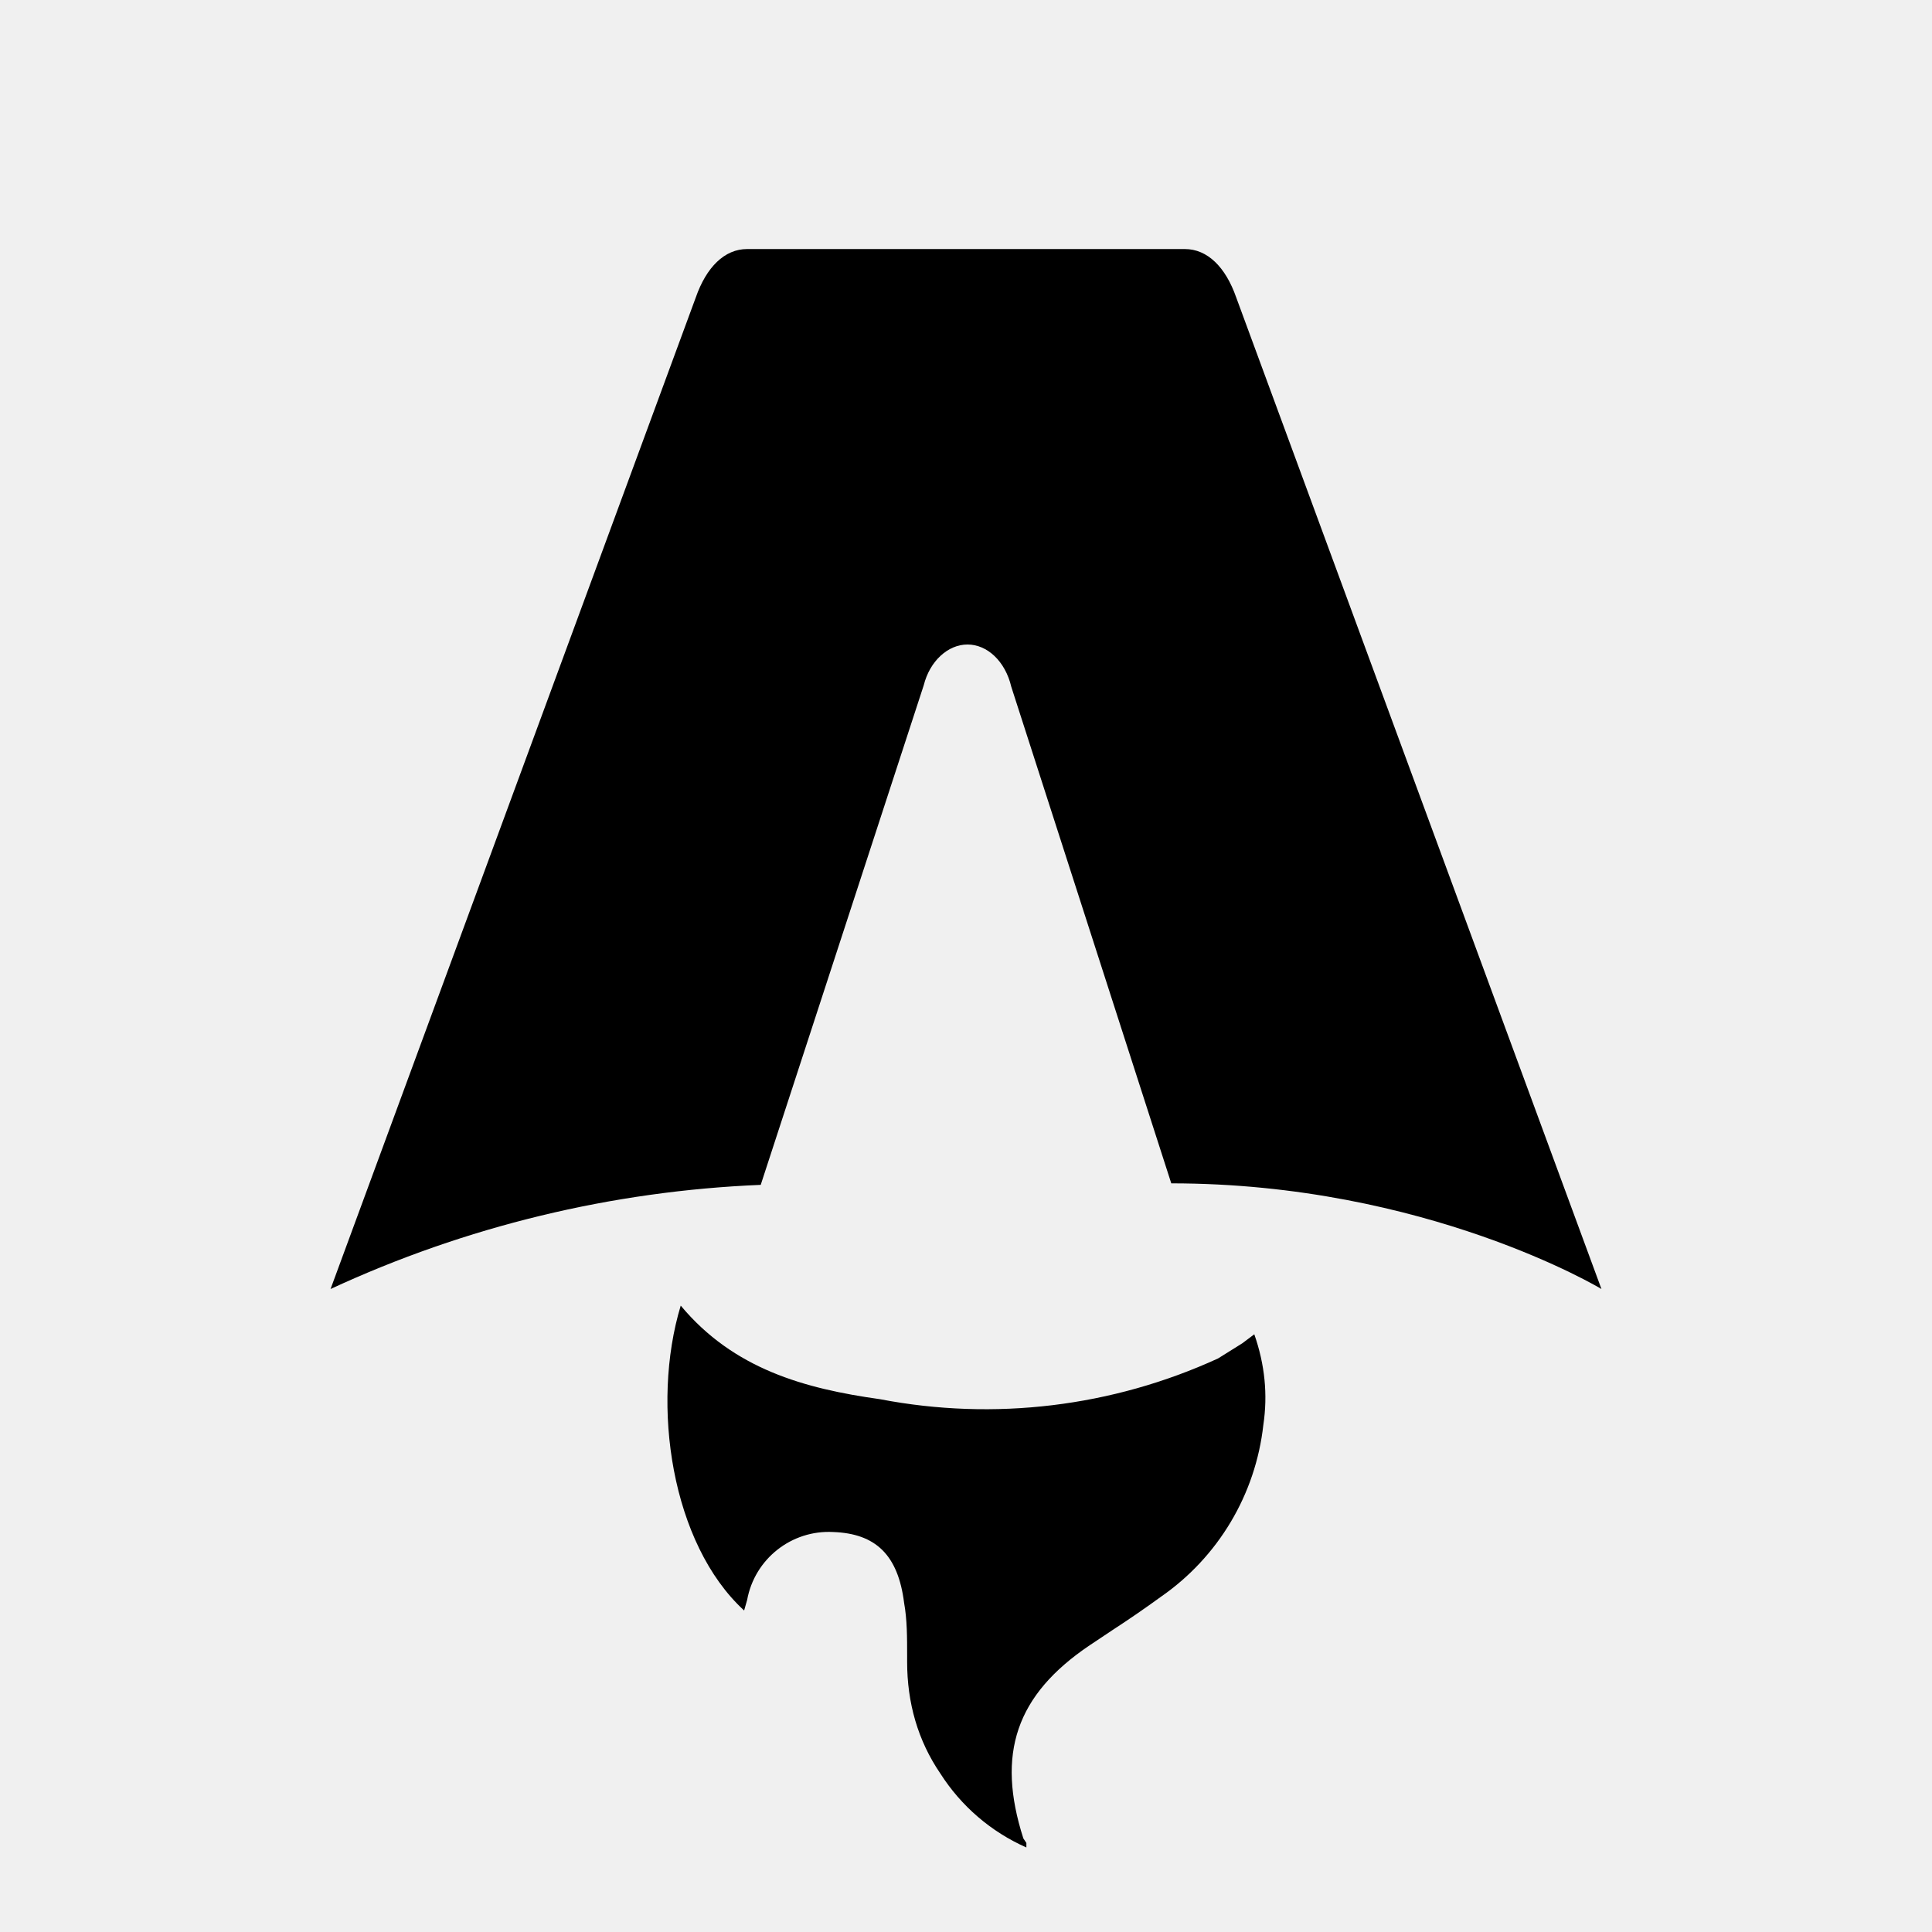
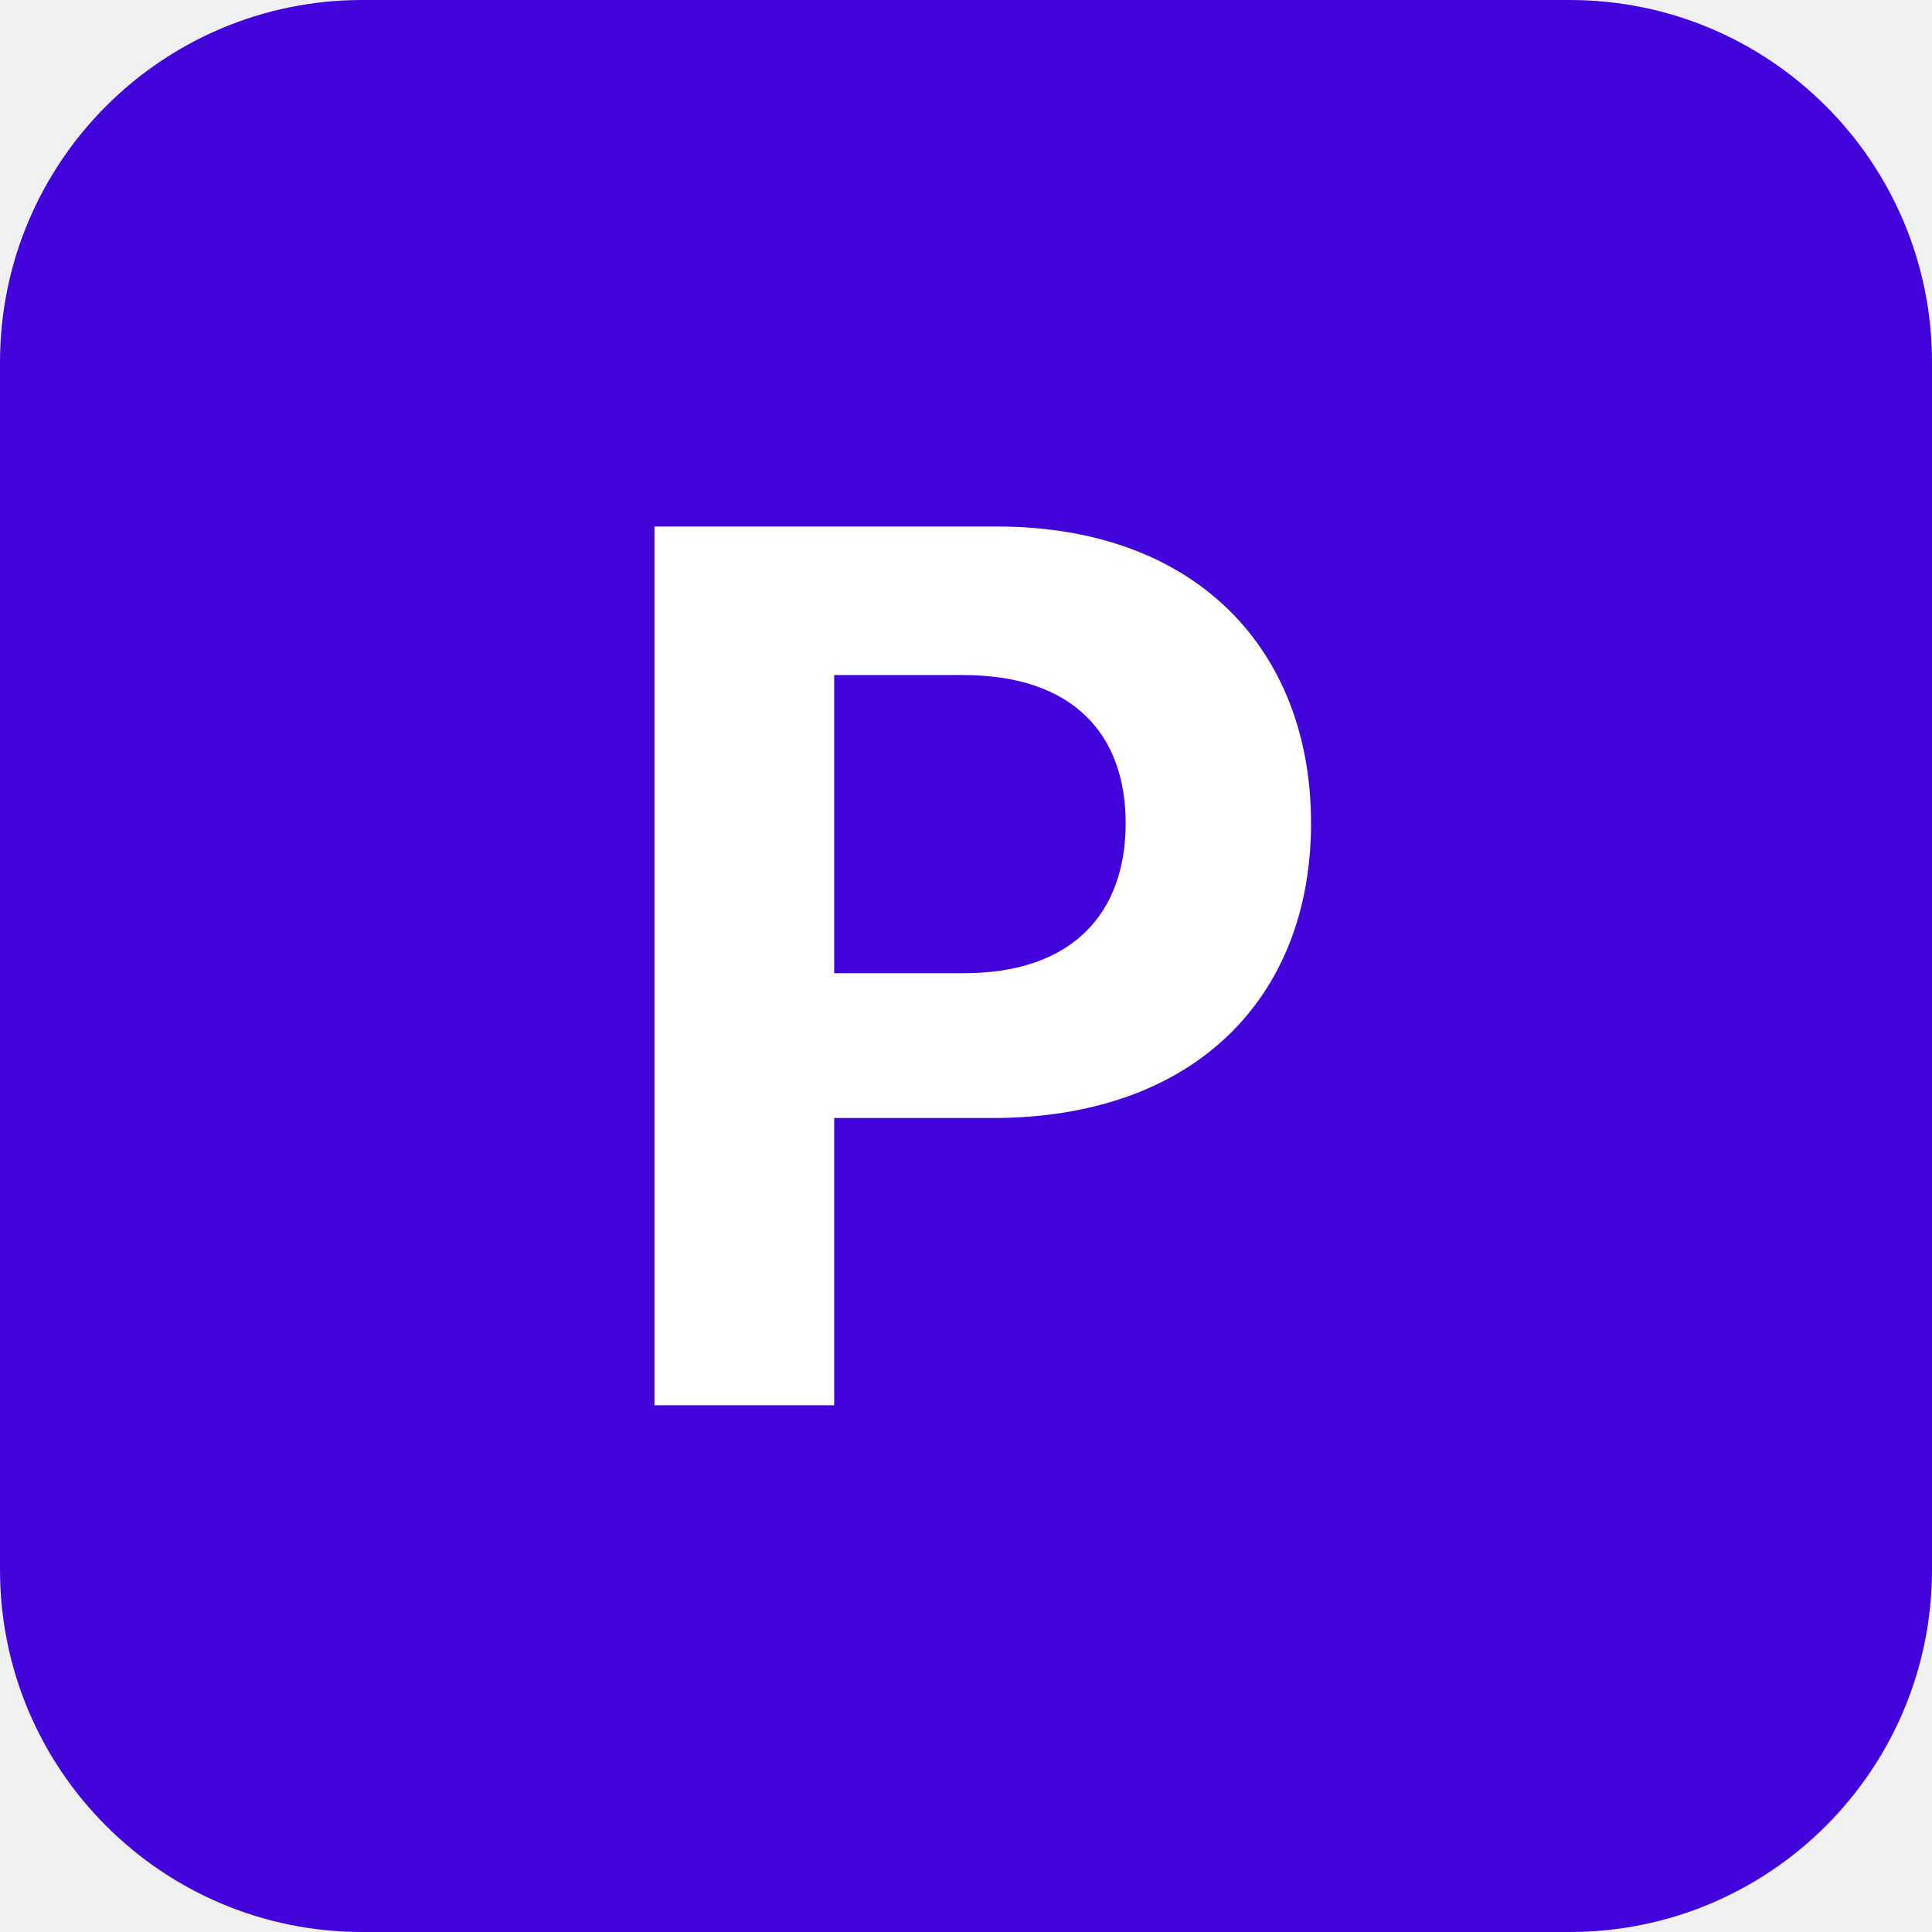
- <svg xmlns="http://www.w3.org/2000/svg" fill="none" viewBox="0 0 128 128">
-   <path d="M50.4 78.5a75.1 75.1 0 0 0-28.5 6.9l24.2-65.7c.7-2 1.9-3.2 3.4-3.2h29c1.5 0 2.7 1.2 3.4 3.2l24.2 65.7s-11.6-7-28.5-7L67 45.5c-.4-1.7-1.6-2.8-2.9-2.8-1.3 0-2.5 1.1-2.9 2.7L50.4 78.5Zm-1.1 28.2Zm-4.2-20.2c-2 6.6-.6 15.8 4.2 20.2a17.5 17.5 0 0 1 .2-.7 5.5 5.5 0 0 1 5.7-4.5c2.8.1 4.3 1.5 4.7 4.7.2 1.1.2 2.3.2 3.5v.4c0 2.7.7 5.2 2.2 7.4a13 13 0 0 0 5.7 4.9v-.3l-.2-.3c-1.8-5.6-.5-9.5 4.4-12.8l1.5-1a73 73 0 0 0 3.2-2.2 16 16 0 0 0 6.8-11.4c.3-2 .1-4-.6-6l-.8.6-1.6 1a37 37 0 0 1-22.4 2.7c-5-.7-9.7-2-13.2-6.2Z" />
-   <style>
-         path { fill: #000; }
-         @media (prefers-color-scheme: dark) {
-             path { fill: #FFF; }
-         }
-     </style>
+ <svg xmlns="http://www.w3.org/2000/svg" viewBox="0 0 64 64">
+   <rect width="64" height="64" rx="12" fill="#4105DB" />
+   <text x="50%" y="50%" text-anchor="middle" dominant-baseline="central" font-family="-apple-system, BlinkMacSystemFont, 'Segoe UI', Inter, sans-serif" font-size="40" font-weight="700" fill="white">P</text>
</svg>
